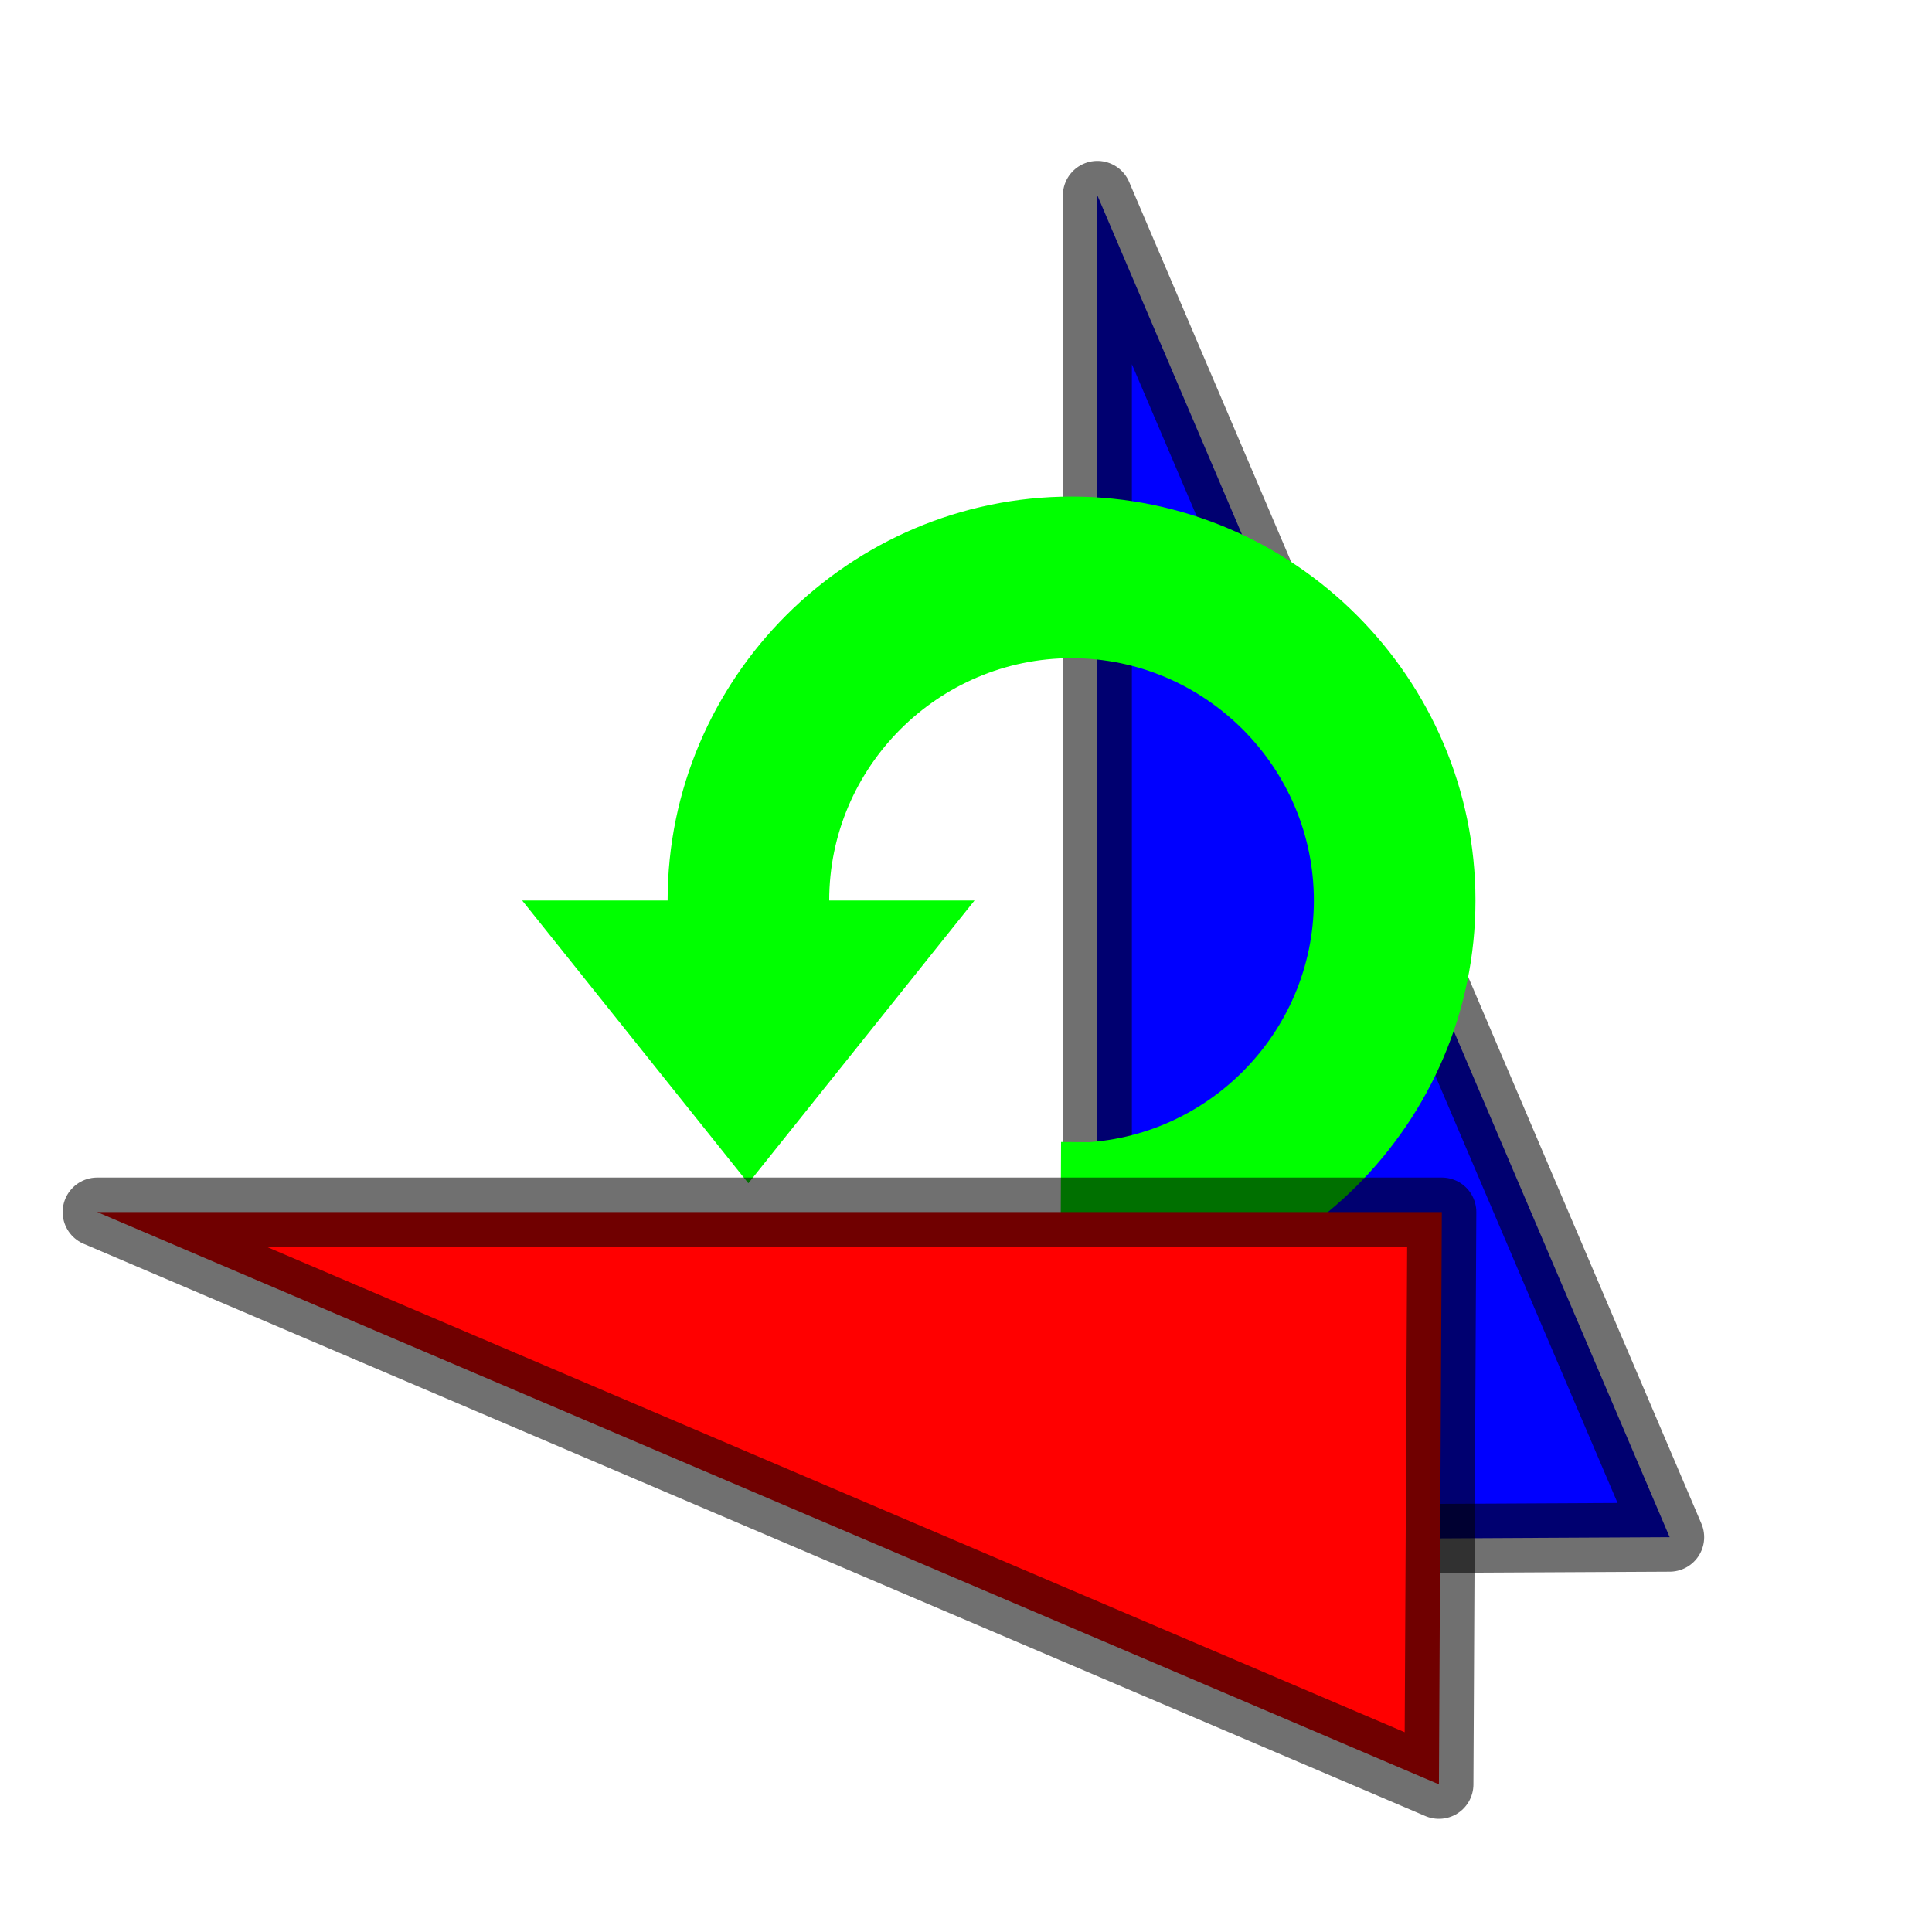
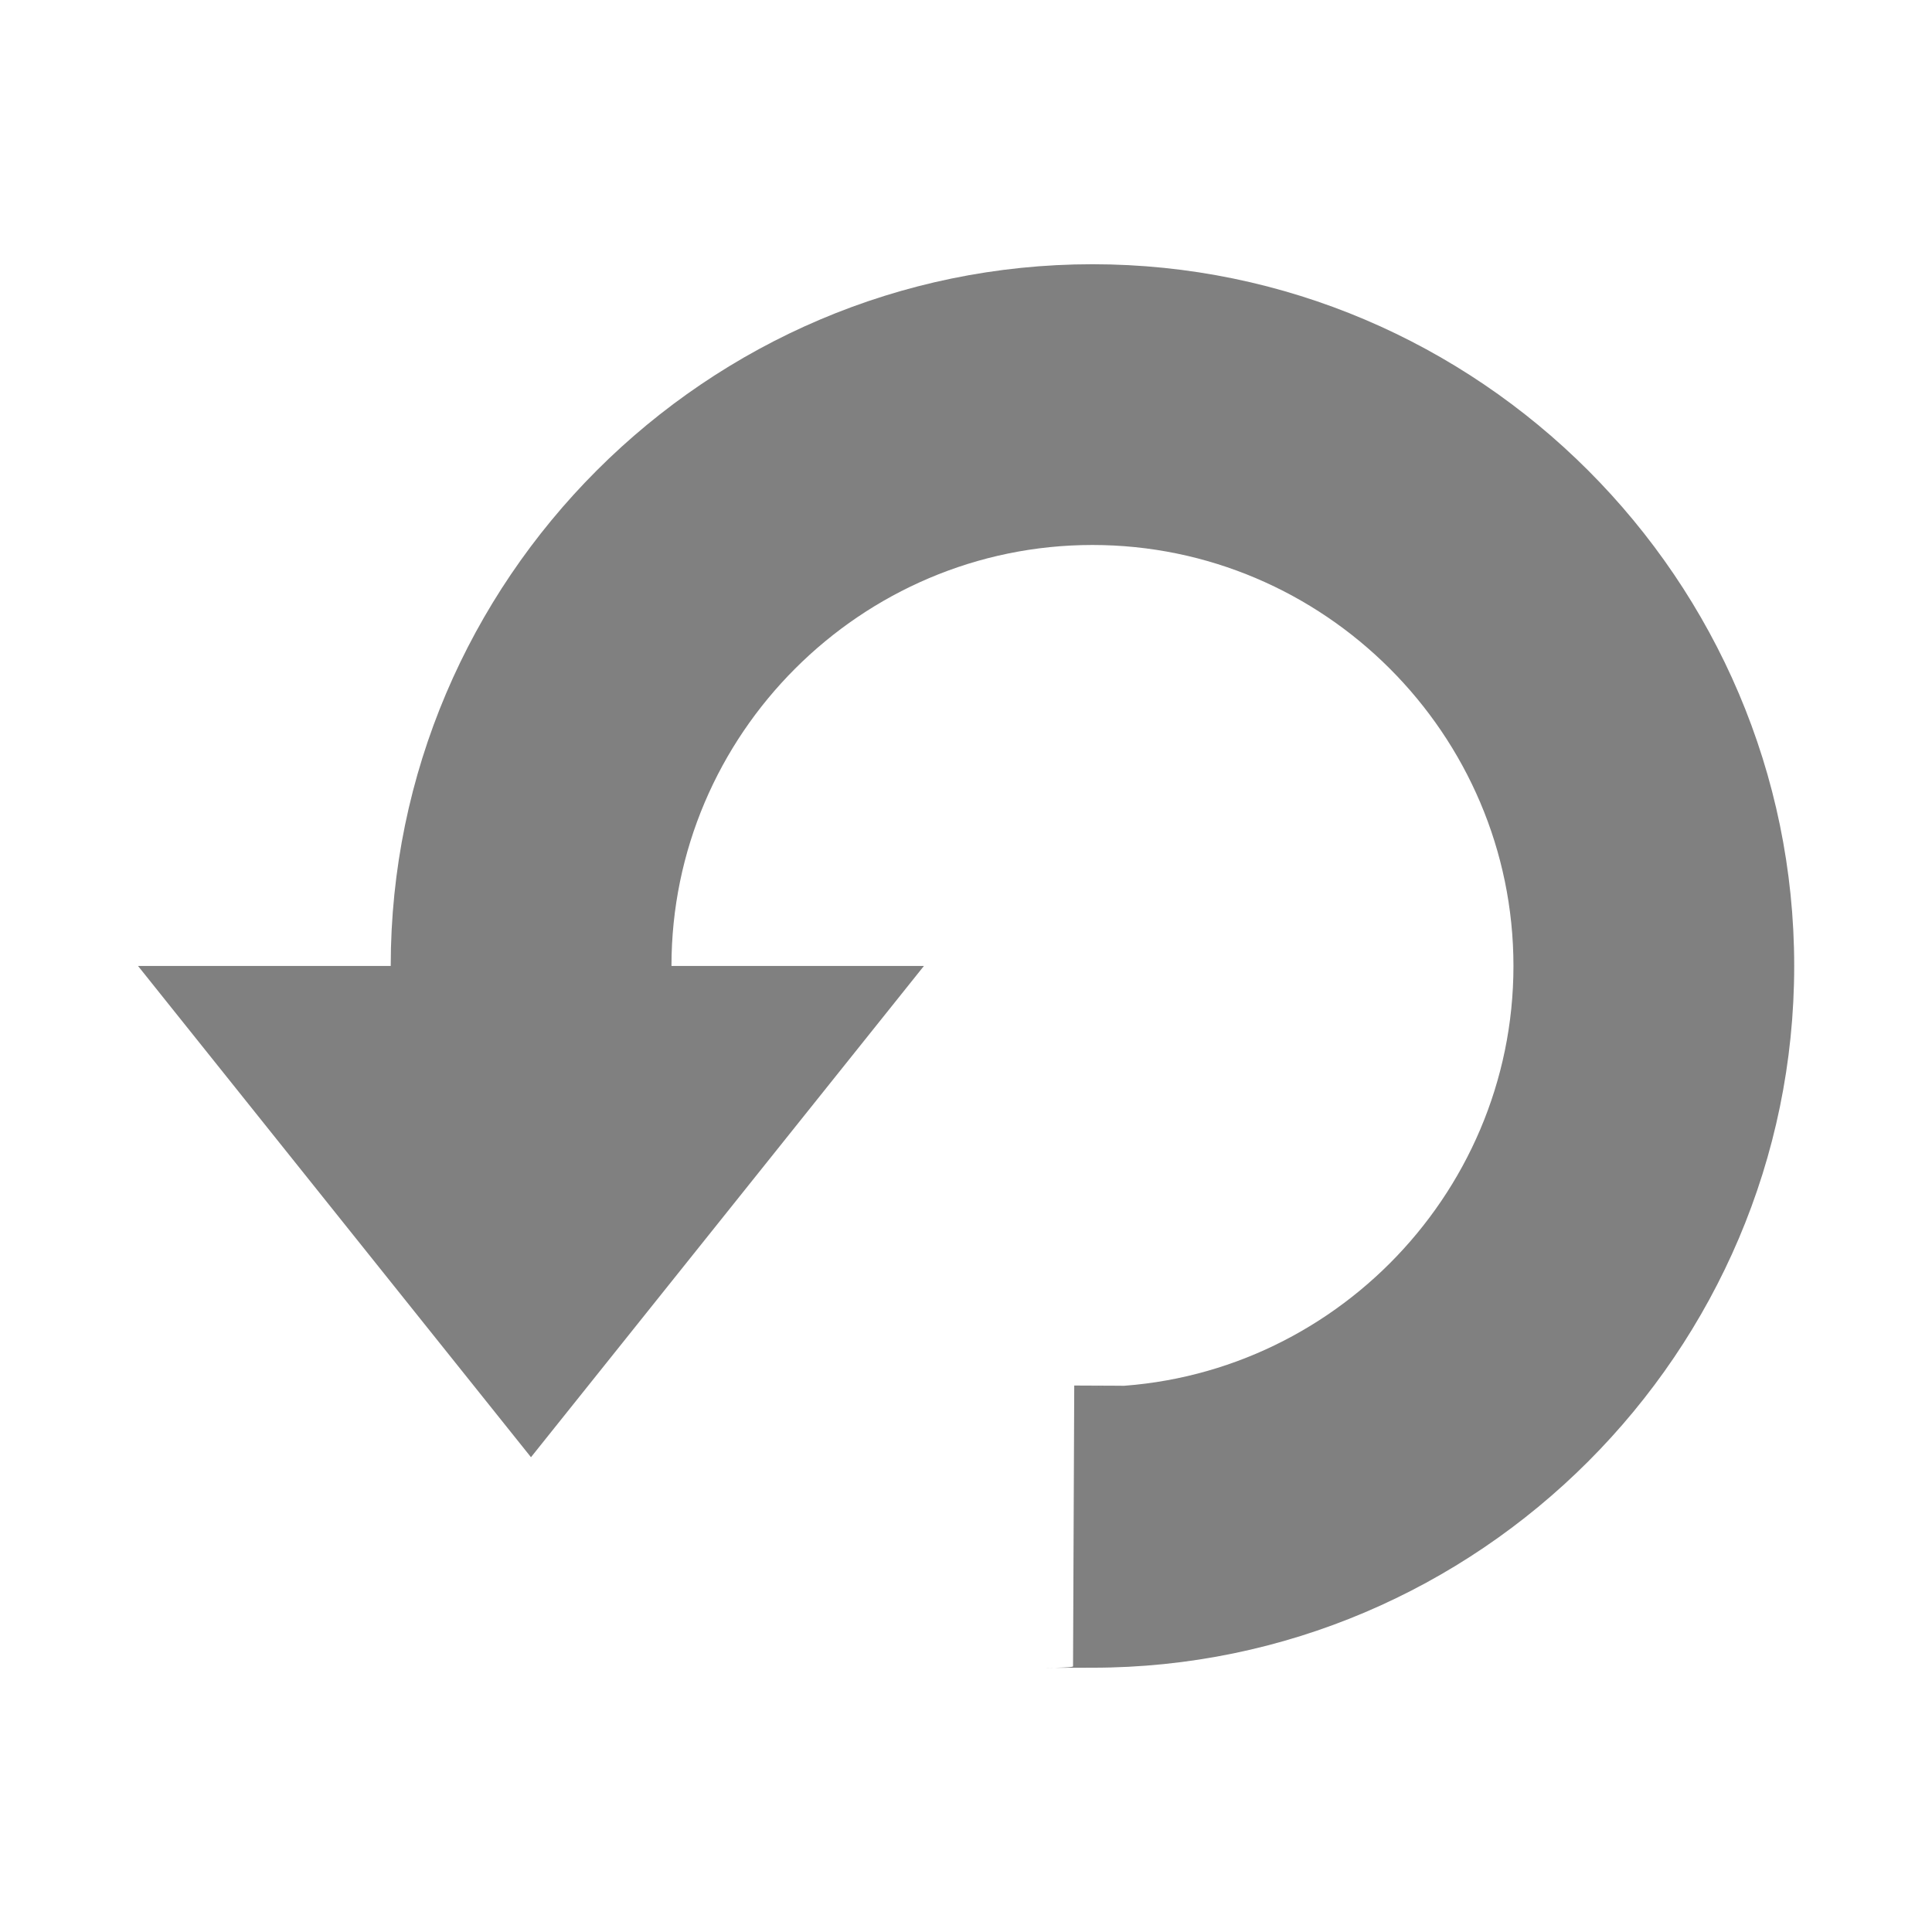
<svg xmlns="http://www.w3.org/2000/svg" role="img" focusable="false" aria-hidden="true" viewBox="0 0 14 14" id="svg2" version="1.1" width="100%" height="100%">
  <defs id="defs16" />
-   <path style="fill:#0000ff;stroke:#000000;stroke-width:0.5;stroke-linecap:butt;stroke-linejoin:round;stroke-miterlimit:4;stroke-opacity:0.561;stroke-dasharray:none" id="path10-1-4" d="m 12.099,11.139 -4.147,-9.723 0,9.744 z" />
-   <g transform="matrix(0,1,1,0,-2.312234,-3.543685)" style="fill:#00ff00" id="g4">
-     <path d="M 10.069,9.374 V 6.096 l 2.049,1.639 z" id="path6" style="fill:#00ff00" />
-     <path d="m 10.069,7.15 c 0.088,0 0.205,0 0.293,0.029 v 1.171 c -0.088,-0.029 -0.205,-0.029 -0.293,-0.029 -0.966,0 -1.756,0.79 -1.756,1.756 0,0.966 0.79,1.756 1.756,1.756 0.966,0 1.756,-0.79 1.756,-1.756 0,-0.088 -0.004,0.56 -0.006,-0.076 l 1.171,-0.005 c 0.01,0.005 0.006,-0.299 0.006,0.081 0,1.61 -1.317,2.927 -2.927,2.927 -1.61,0 -2.927,-1.317 -2.927,-2.927 0,-1.61 1.317,-2.927 2.927,-2.927 z" id="path8" style="fill:#00ff00" />
+   <g transform="matrix(0,1.737288,1.737288,0,-9.59027,-10.49294)" style="fill:#808080" id="g4">
+     <path d="M 10.069,9.374 V 6.096 l 2.049,1.639 z" id="path6" style="fill:#808080" />
+     <path d="m 10.069,7.15 c 0.088,0 0.205,0 0.293,0.029 v 1.171 c -0.088,-0.029 -0.205,-0.029 -0.293,-0.029 -0.966,0 -1.756,0.79 -1.756,1.756 0,0.966 0.79,1.756 1.756,1.756 0.966,0 1.756,-0.79 1.756,-1.756 0,-0.088 -0.004,0.56 -0.006,-0.076 l 1.171,-0.005 c 0.01,0.005 0.006,-0.299 0.006,0.081 0,1.61 -1.317,2.927 -2.927,2.927 -1.61,0 -2.927,-1.317 -2.927,-2.927 0,-1.61 1.317,-2.927 2.927,-2.927 z" id="path8" style="fill:#808080" />
  </g>
-   <path style="fill:#ff0000;stroke:#000000;stroke-width:0.5;stroke-linecap:butt;stroke-linejoin:round;stroke-miterlimit:4;stroke-opacity:0.561;stroke-dasharray:none" id="path10-1" d="m 10.427,12.93 -9.723,-4.147 9.744,0 z" />
</svg>
